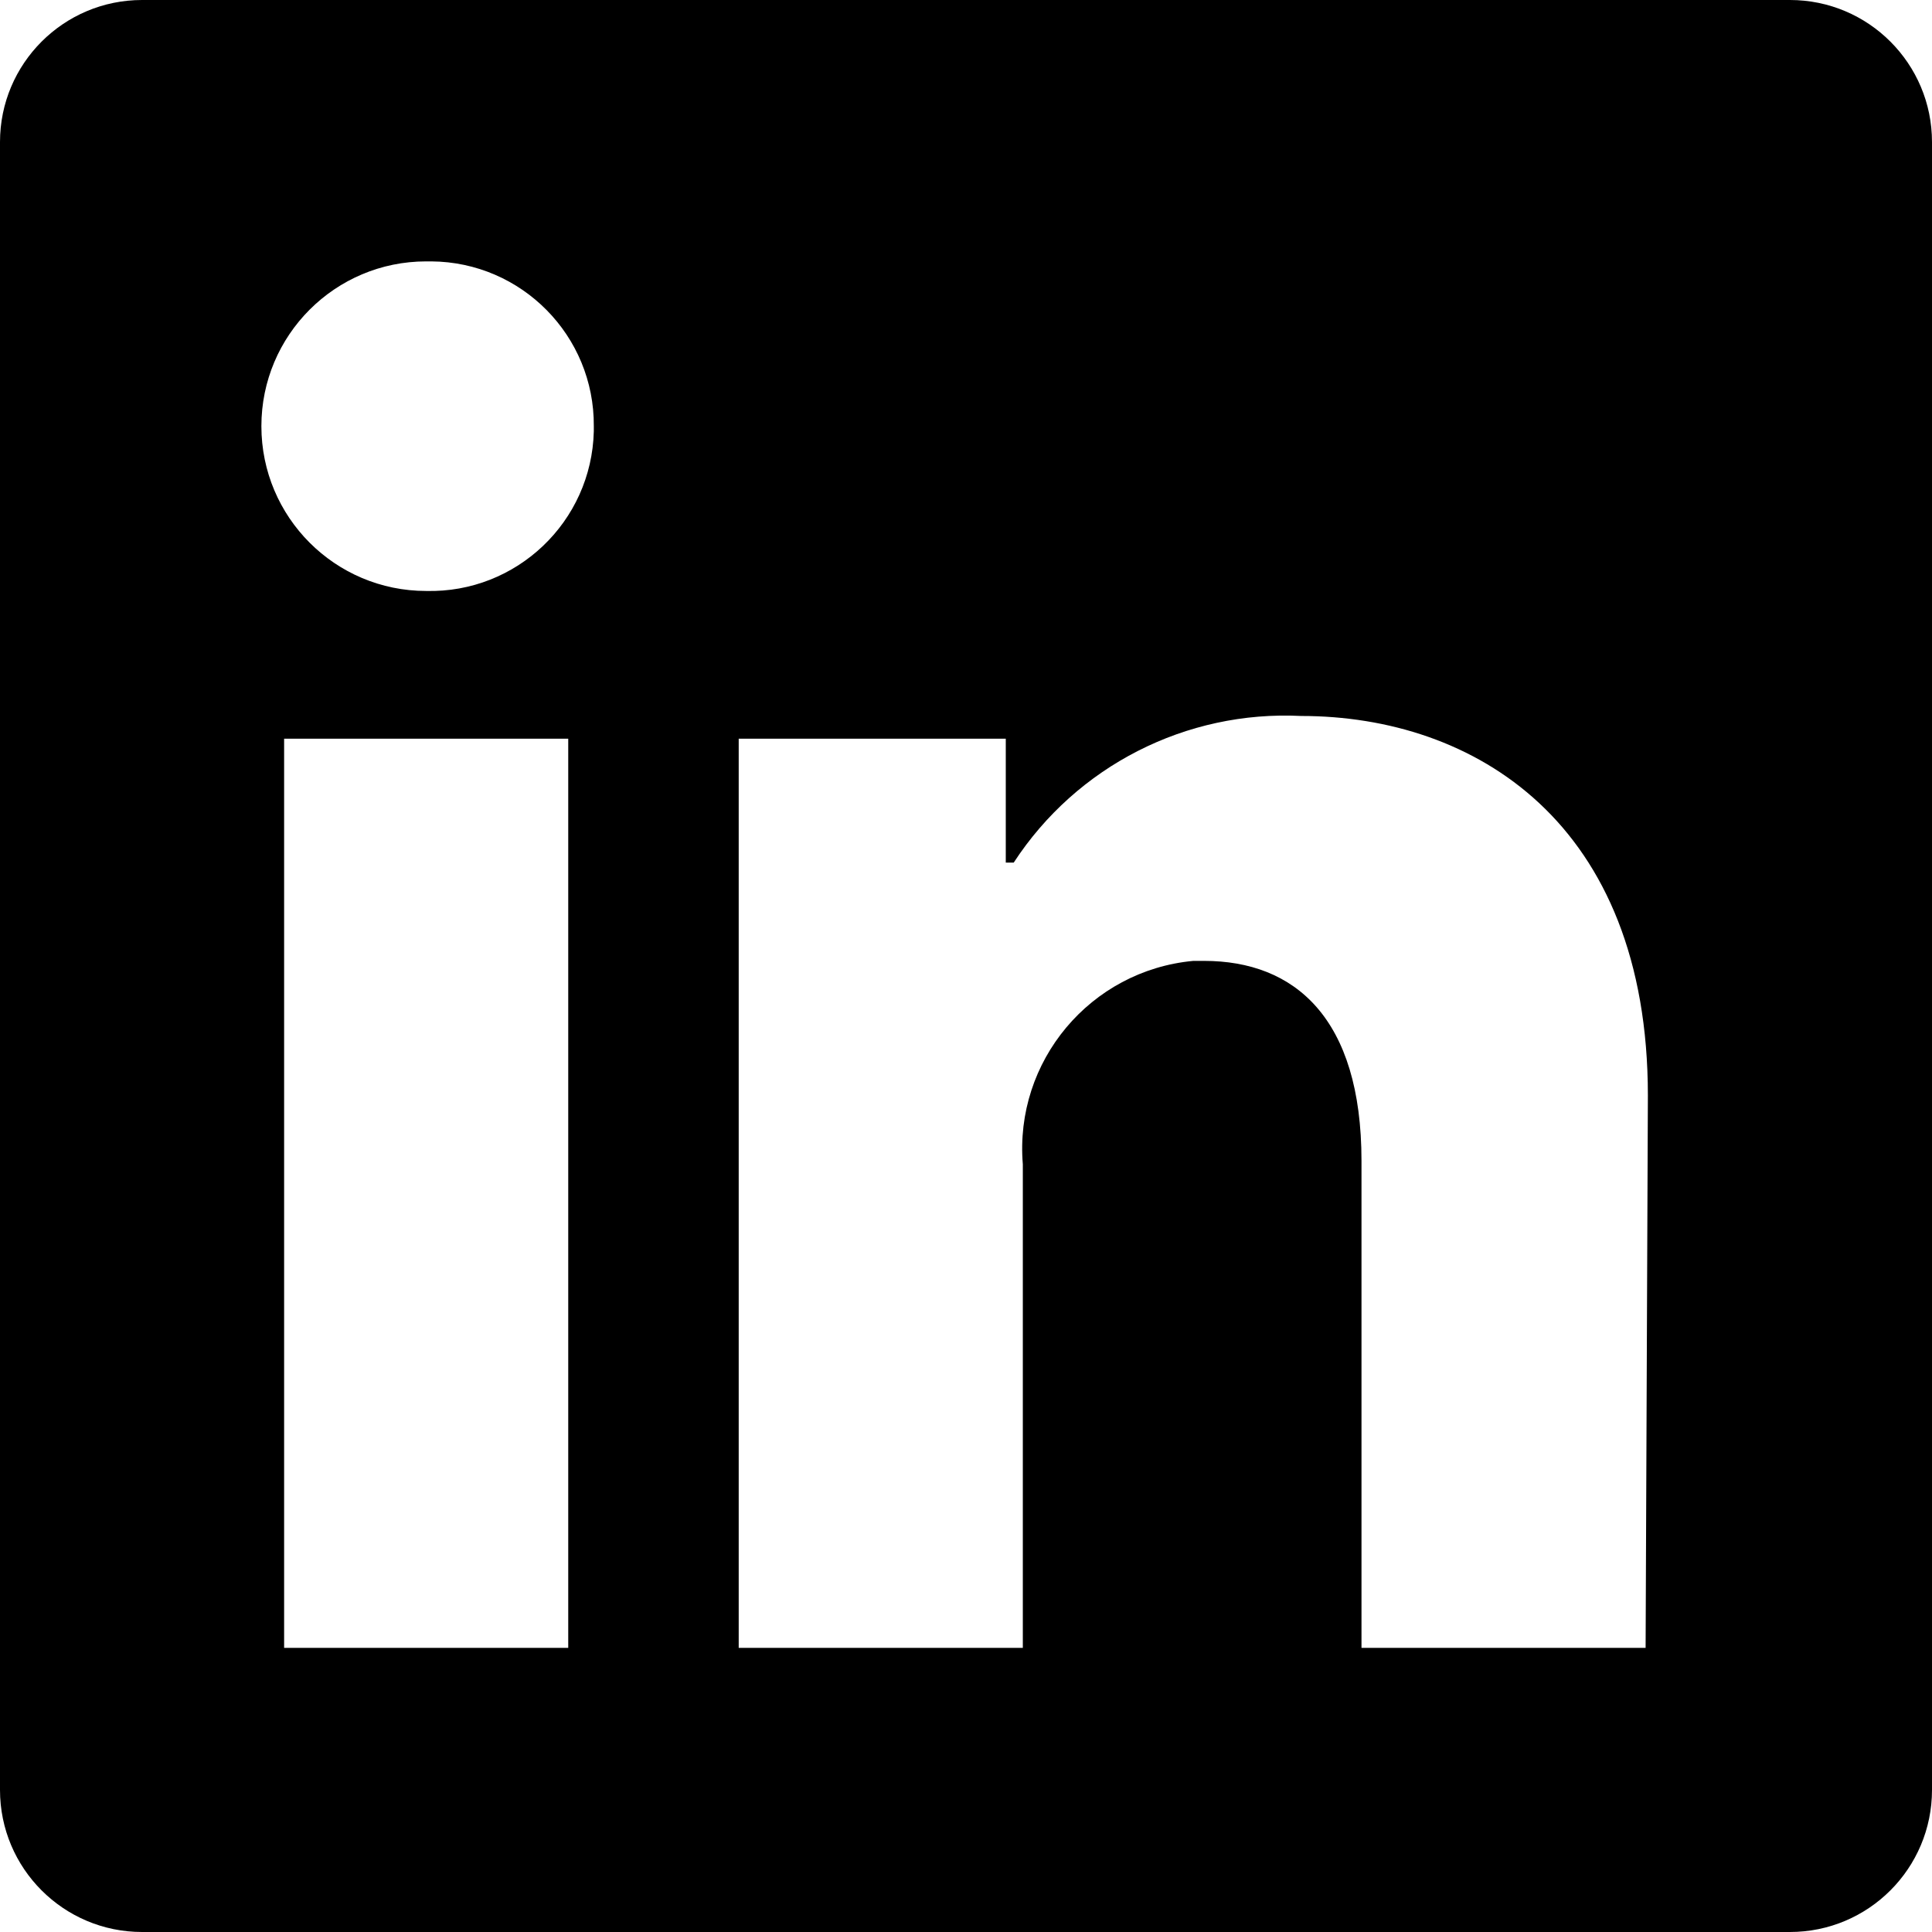
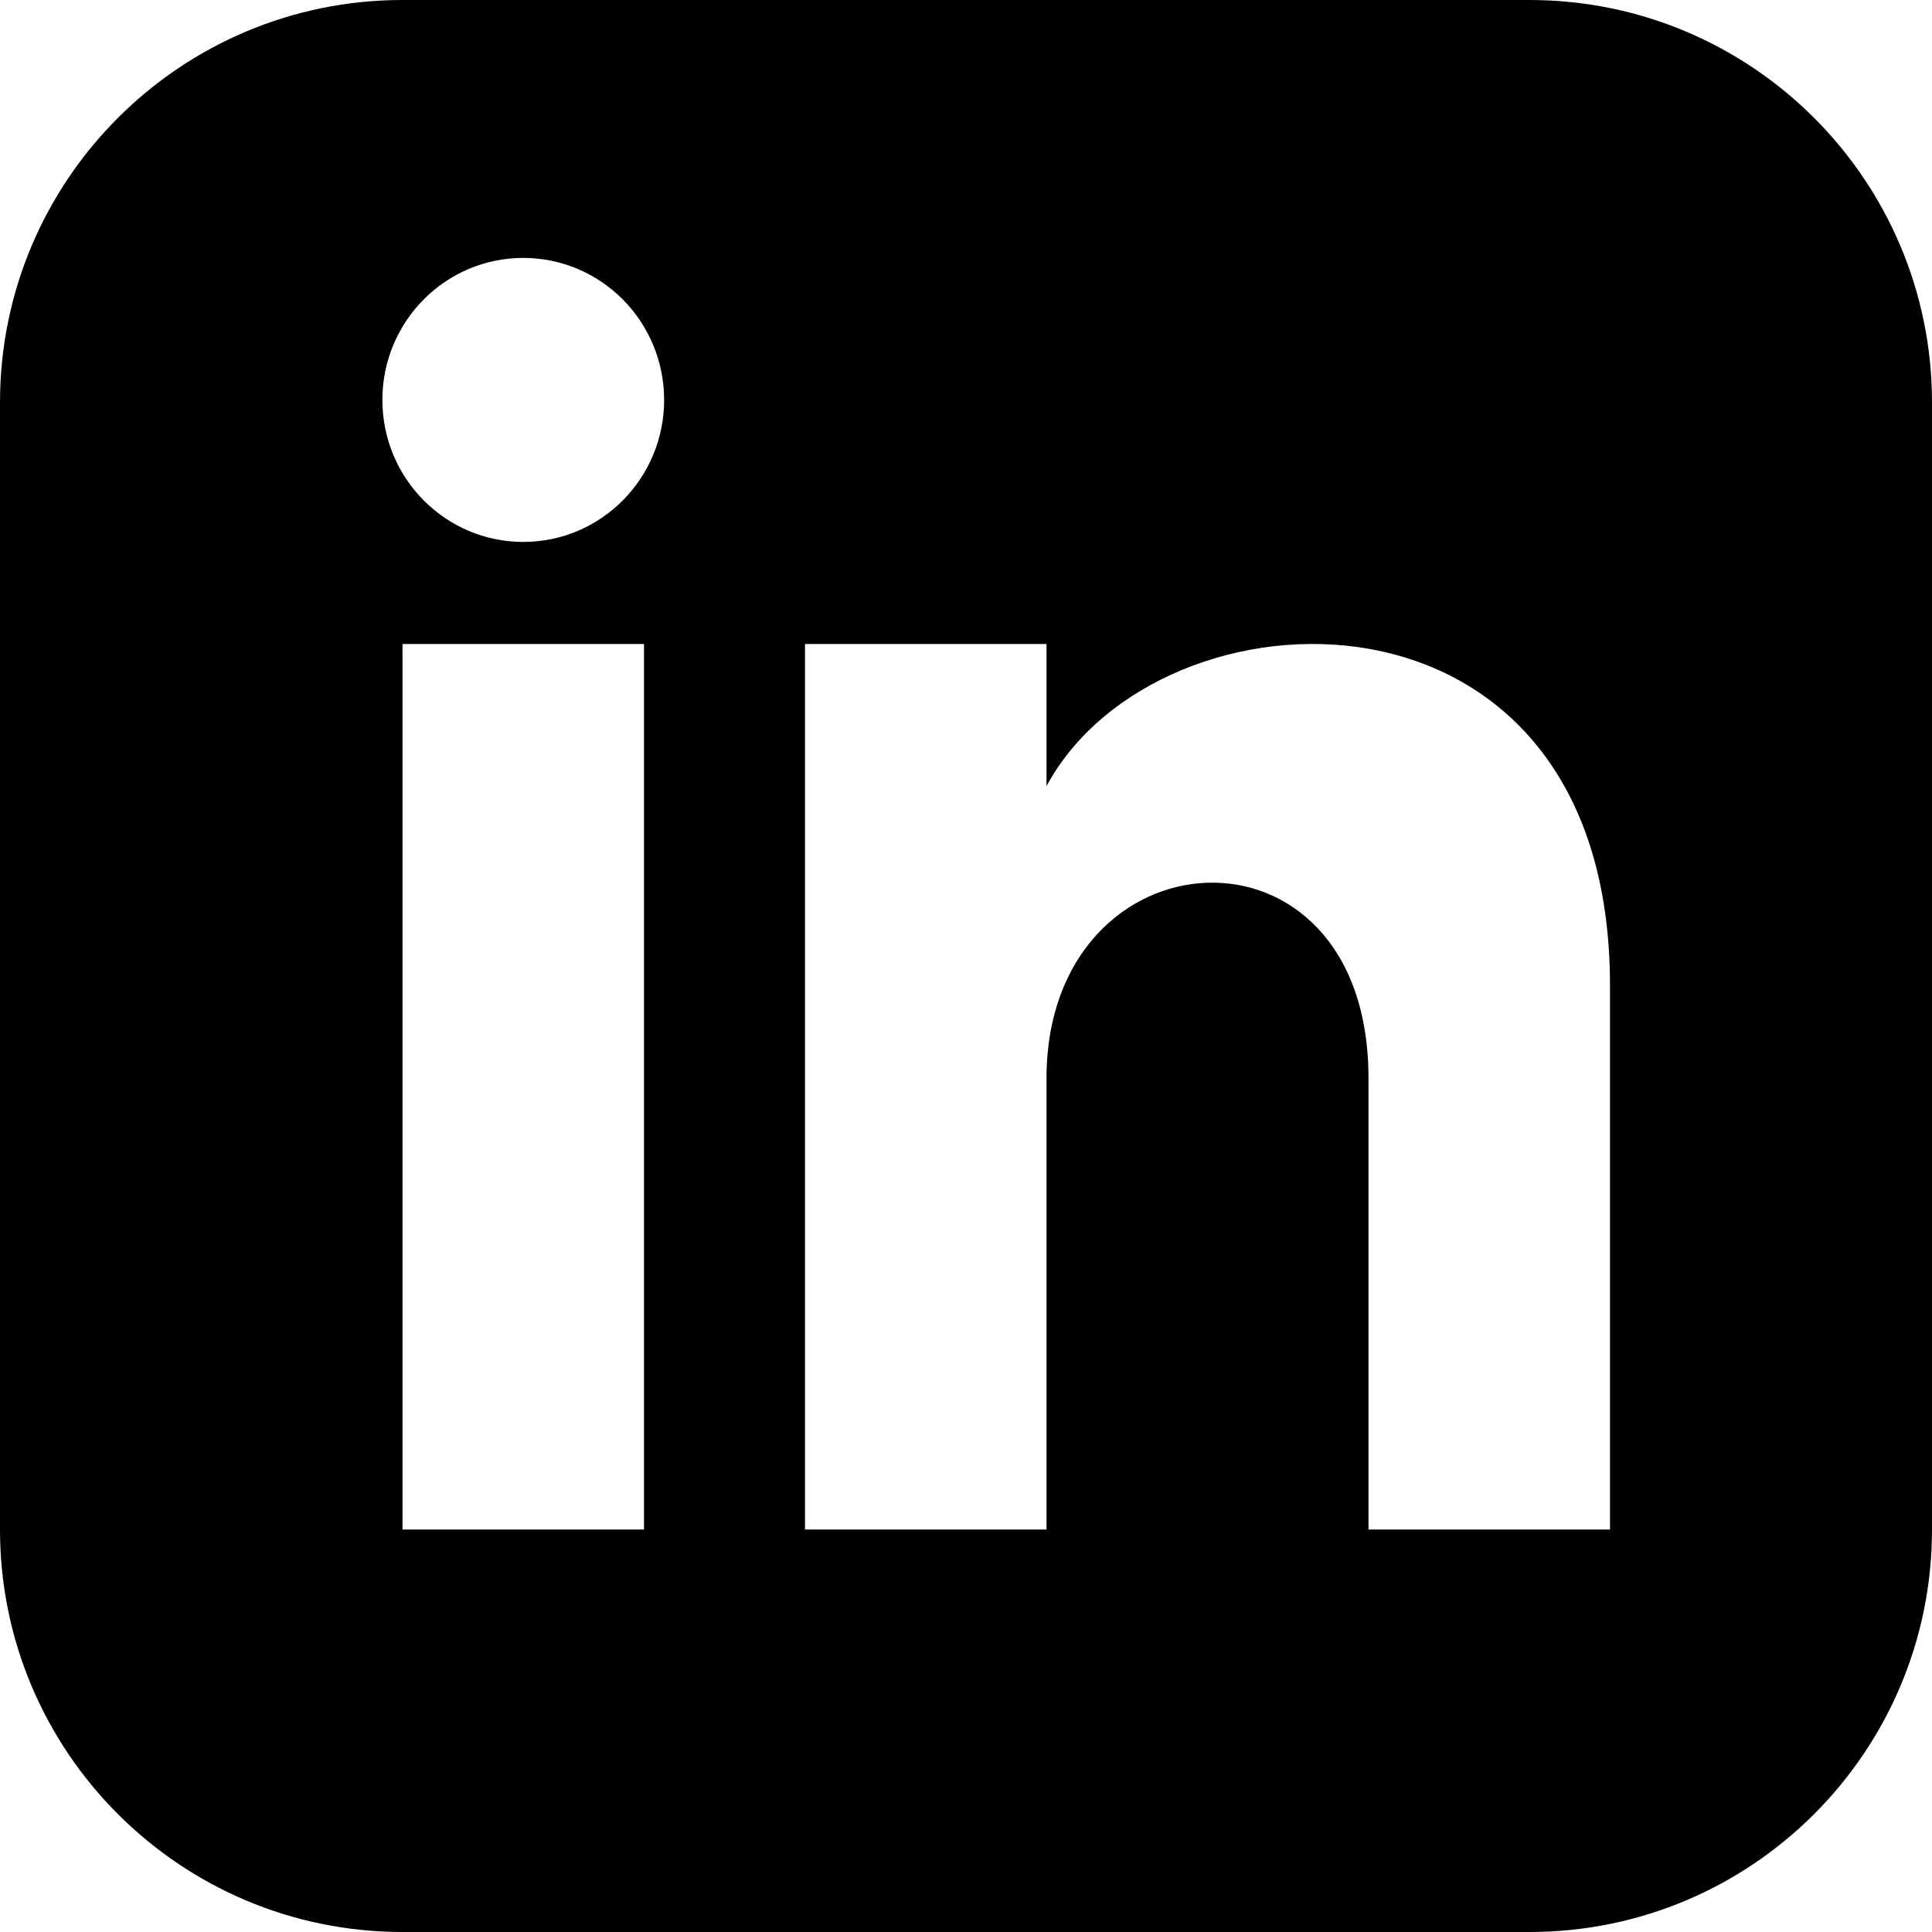
- <svg xmlns="http://www.w3.org/2000/svg" width="34" height="34" class="global-nav__logo">
-   <path d="M34 2.5v29a2.5 2.5 0 0 1-2.5 2.5h-29A2.5 2.5 0 0 1 0 31.5v-29A2.5 2.5 0 0 1 2.5 0h29A2.5 2.5 0 0 1 34 2.5ZM10 13H5v16h5Zm.45-5.5a2.88 2.88 0 0 0-2.86-2.9H7.5a2.9 2.9 0 0 0 0 5.8 2.88 2.88 0 0 0 2.95-2.81ZM29 19.28c0-4.81-3.06-6.68-6.1-6.68a5.7 5.7 0 0 0-5.06 2.58h-.14V13H13v16h5v-8.51a3.32 3.32 0 0 1 3-3.58h.19c1.59 0 2.77 1 2.77 3.52V29h5Z" fill="currentColor" />
+ <svg xmlns="http://www.w3.org/2000/svg" width="24" height="24" viewBox="0 0 24 24">
+   <path d="M19 0h-14c-2.761 0-5 2.239-5 5v14c0 2.761 2.239 5 5 5h14c2.762 0 5-2.239 5-5v-14c0-2.761-2.238-5-5-5zm-11 19h-3v-11h3v11zm-1.5-12.268c-.966 0-1.75-.79-1.75-1.764s.784-1.764 1.75-1.764 1.75.79 1.75 1.764-.783 1.764-1.75 1.764zm13.5 12.268h-3v-5.604c0-3.368-4-3.113-4 0v5.604h-3v-11h3v1.765c1.396-2.586 7-2.777 7 2.476v6.759z" fill="#000" />
</svg>
